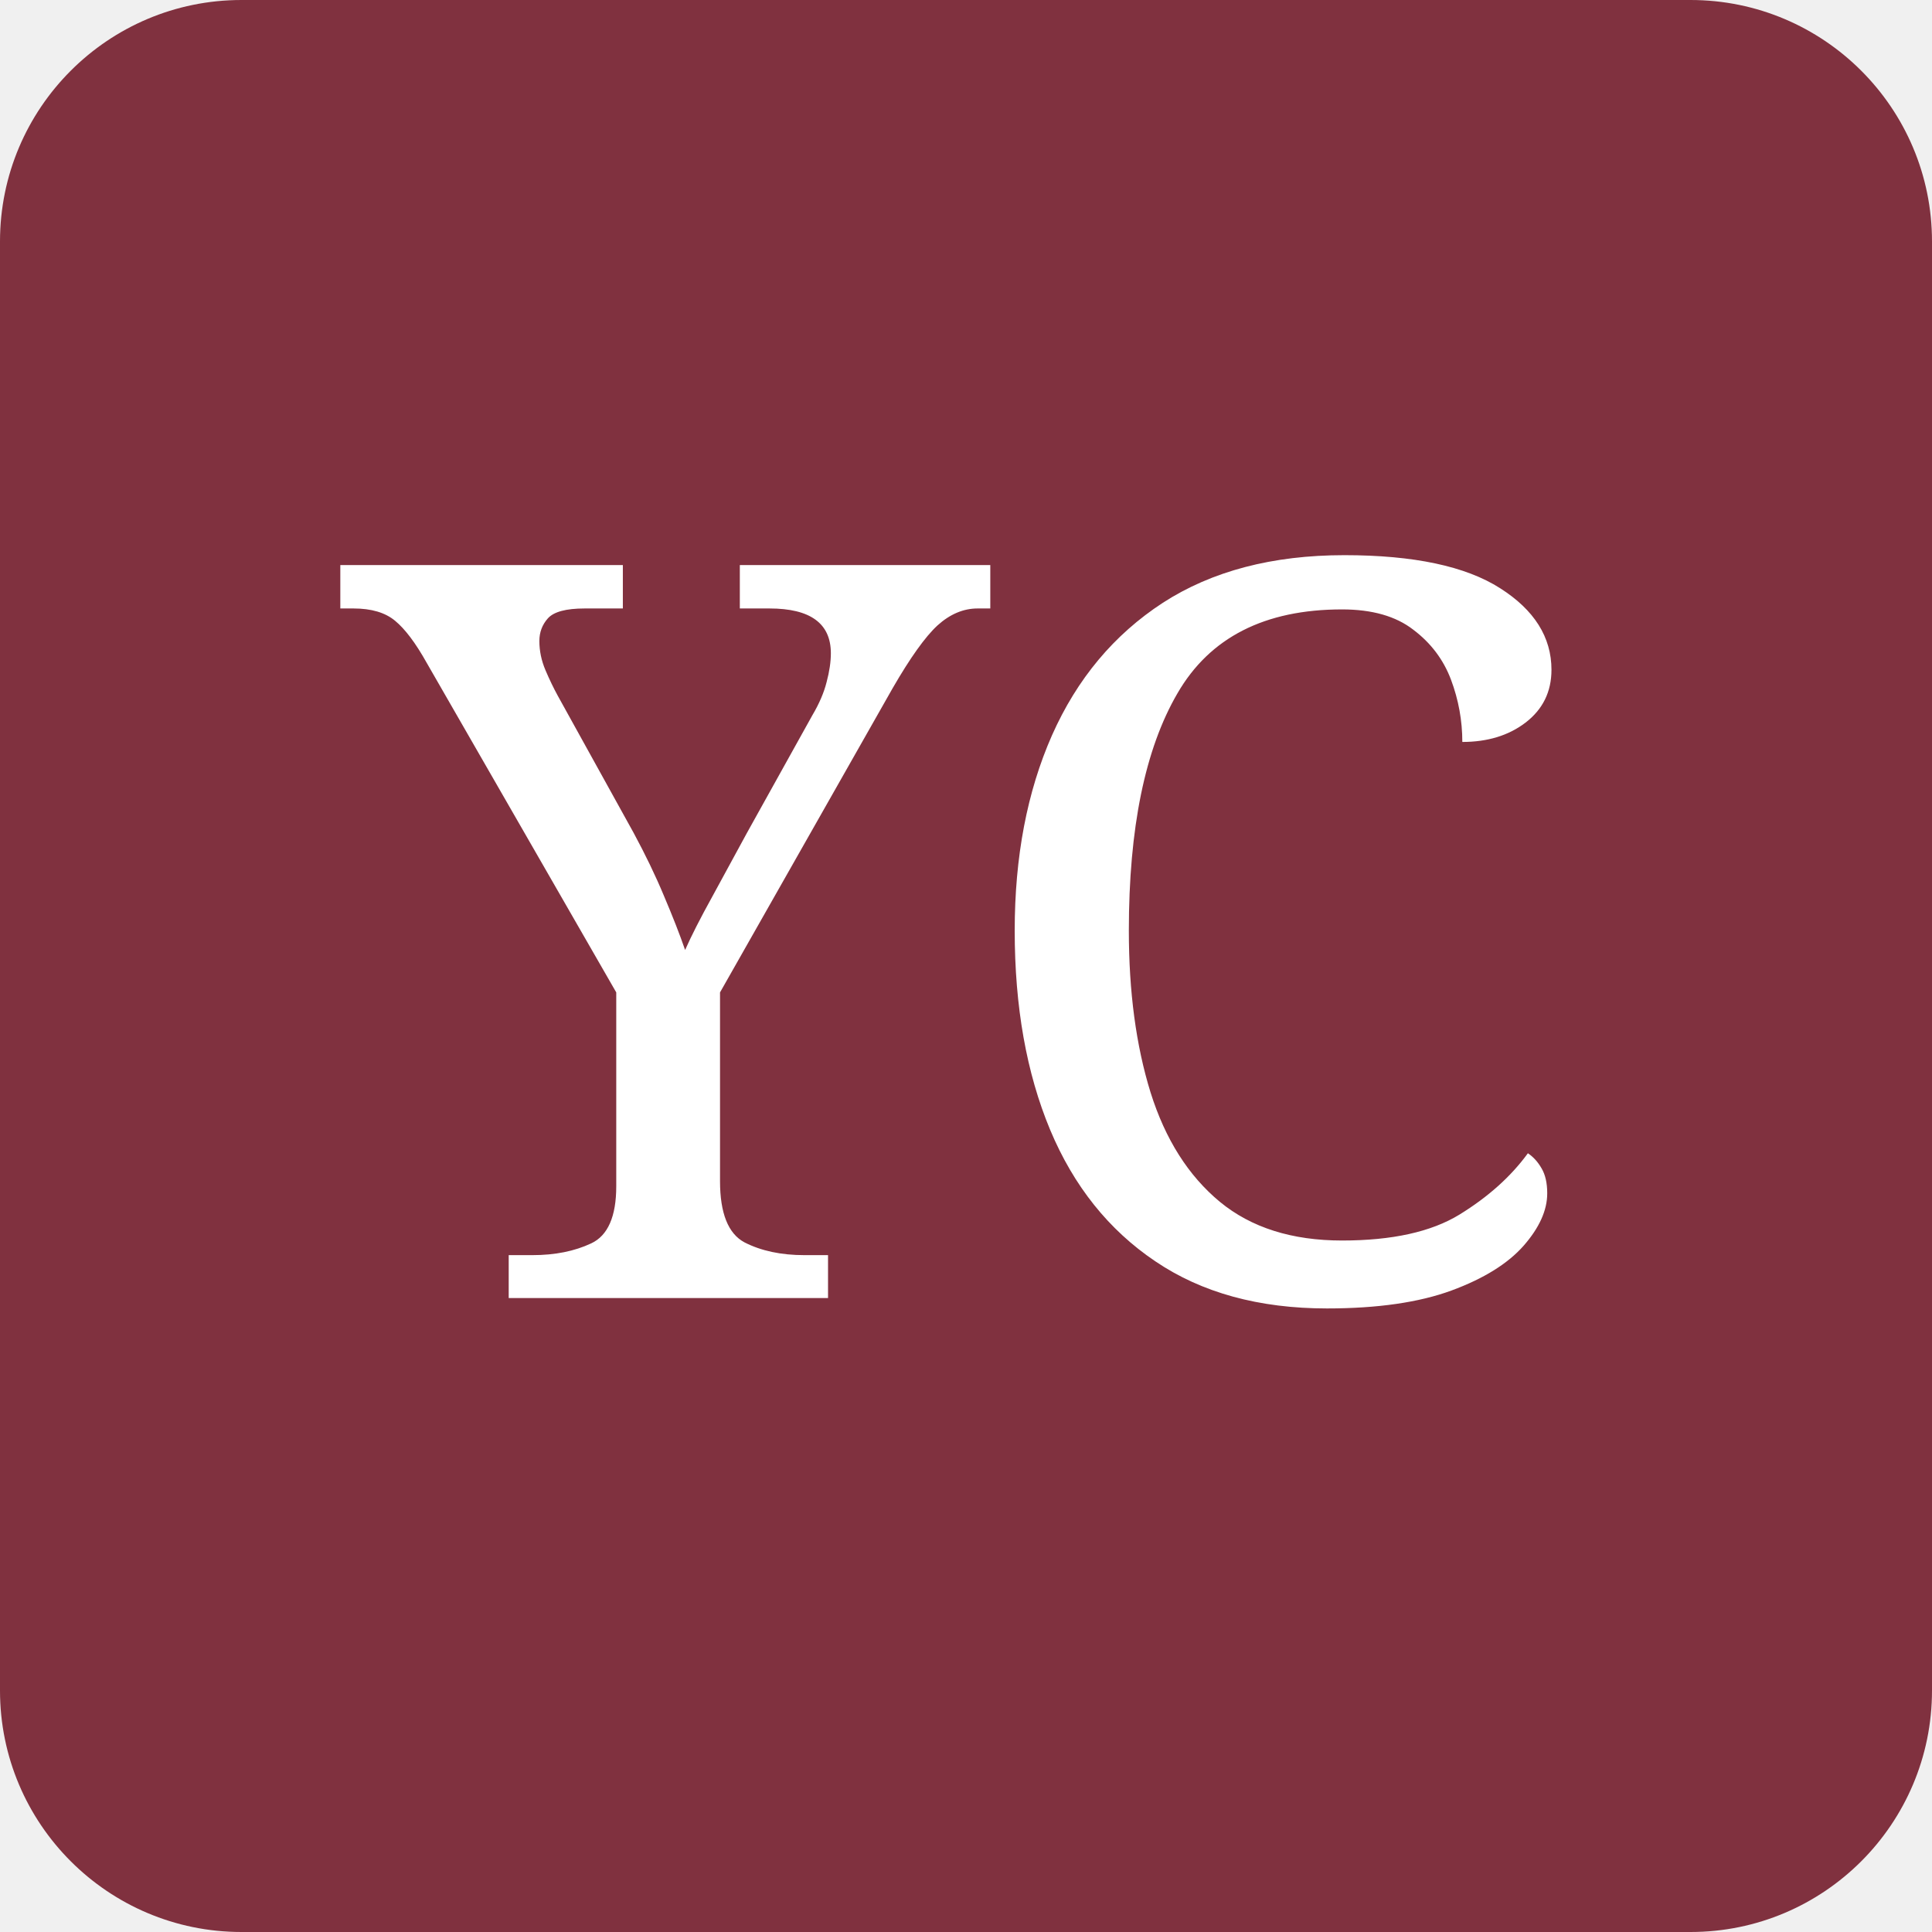
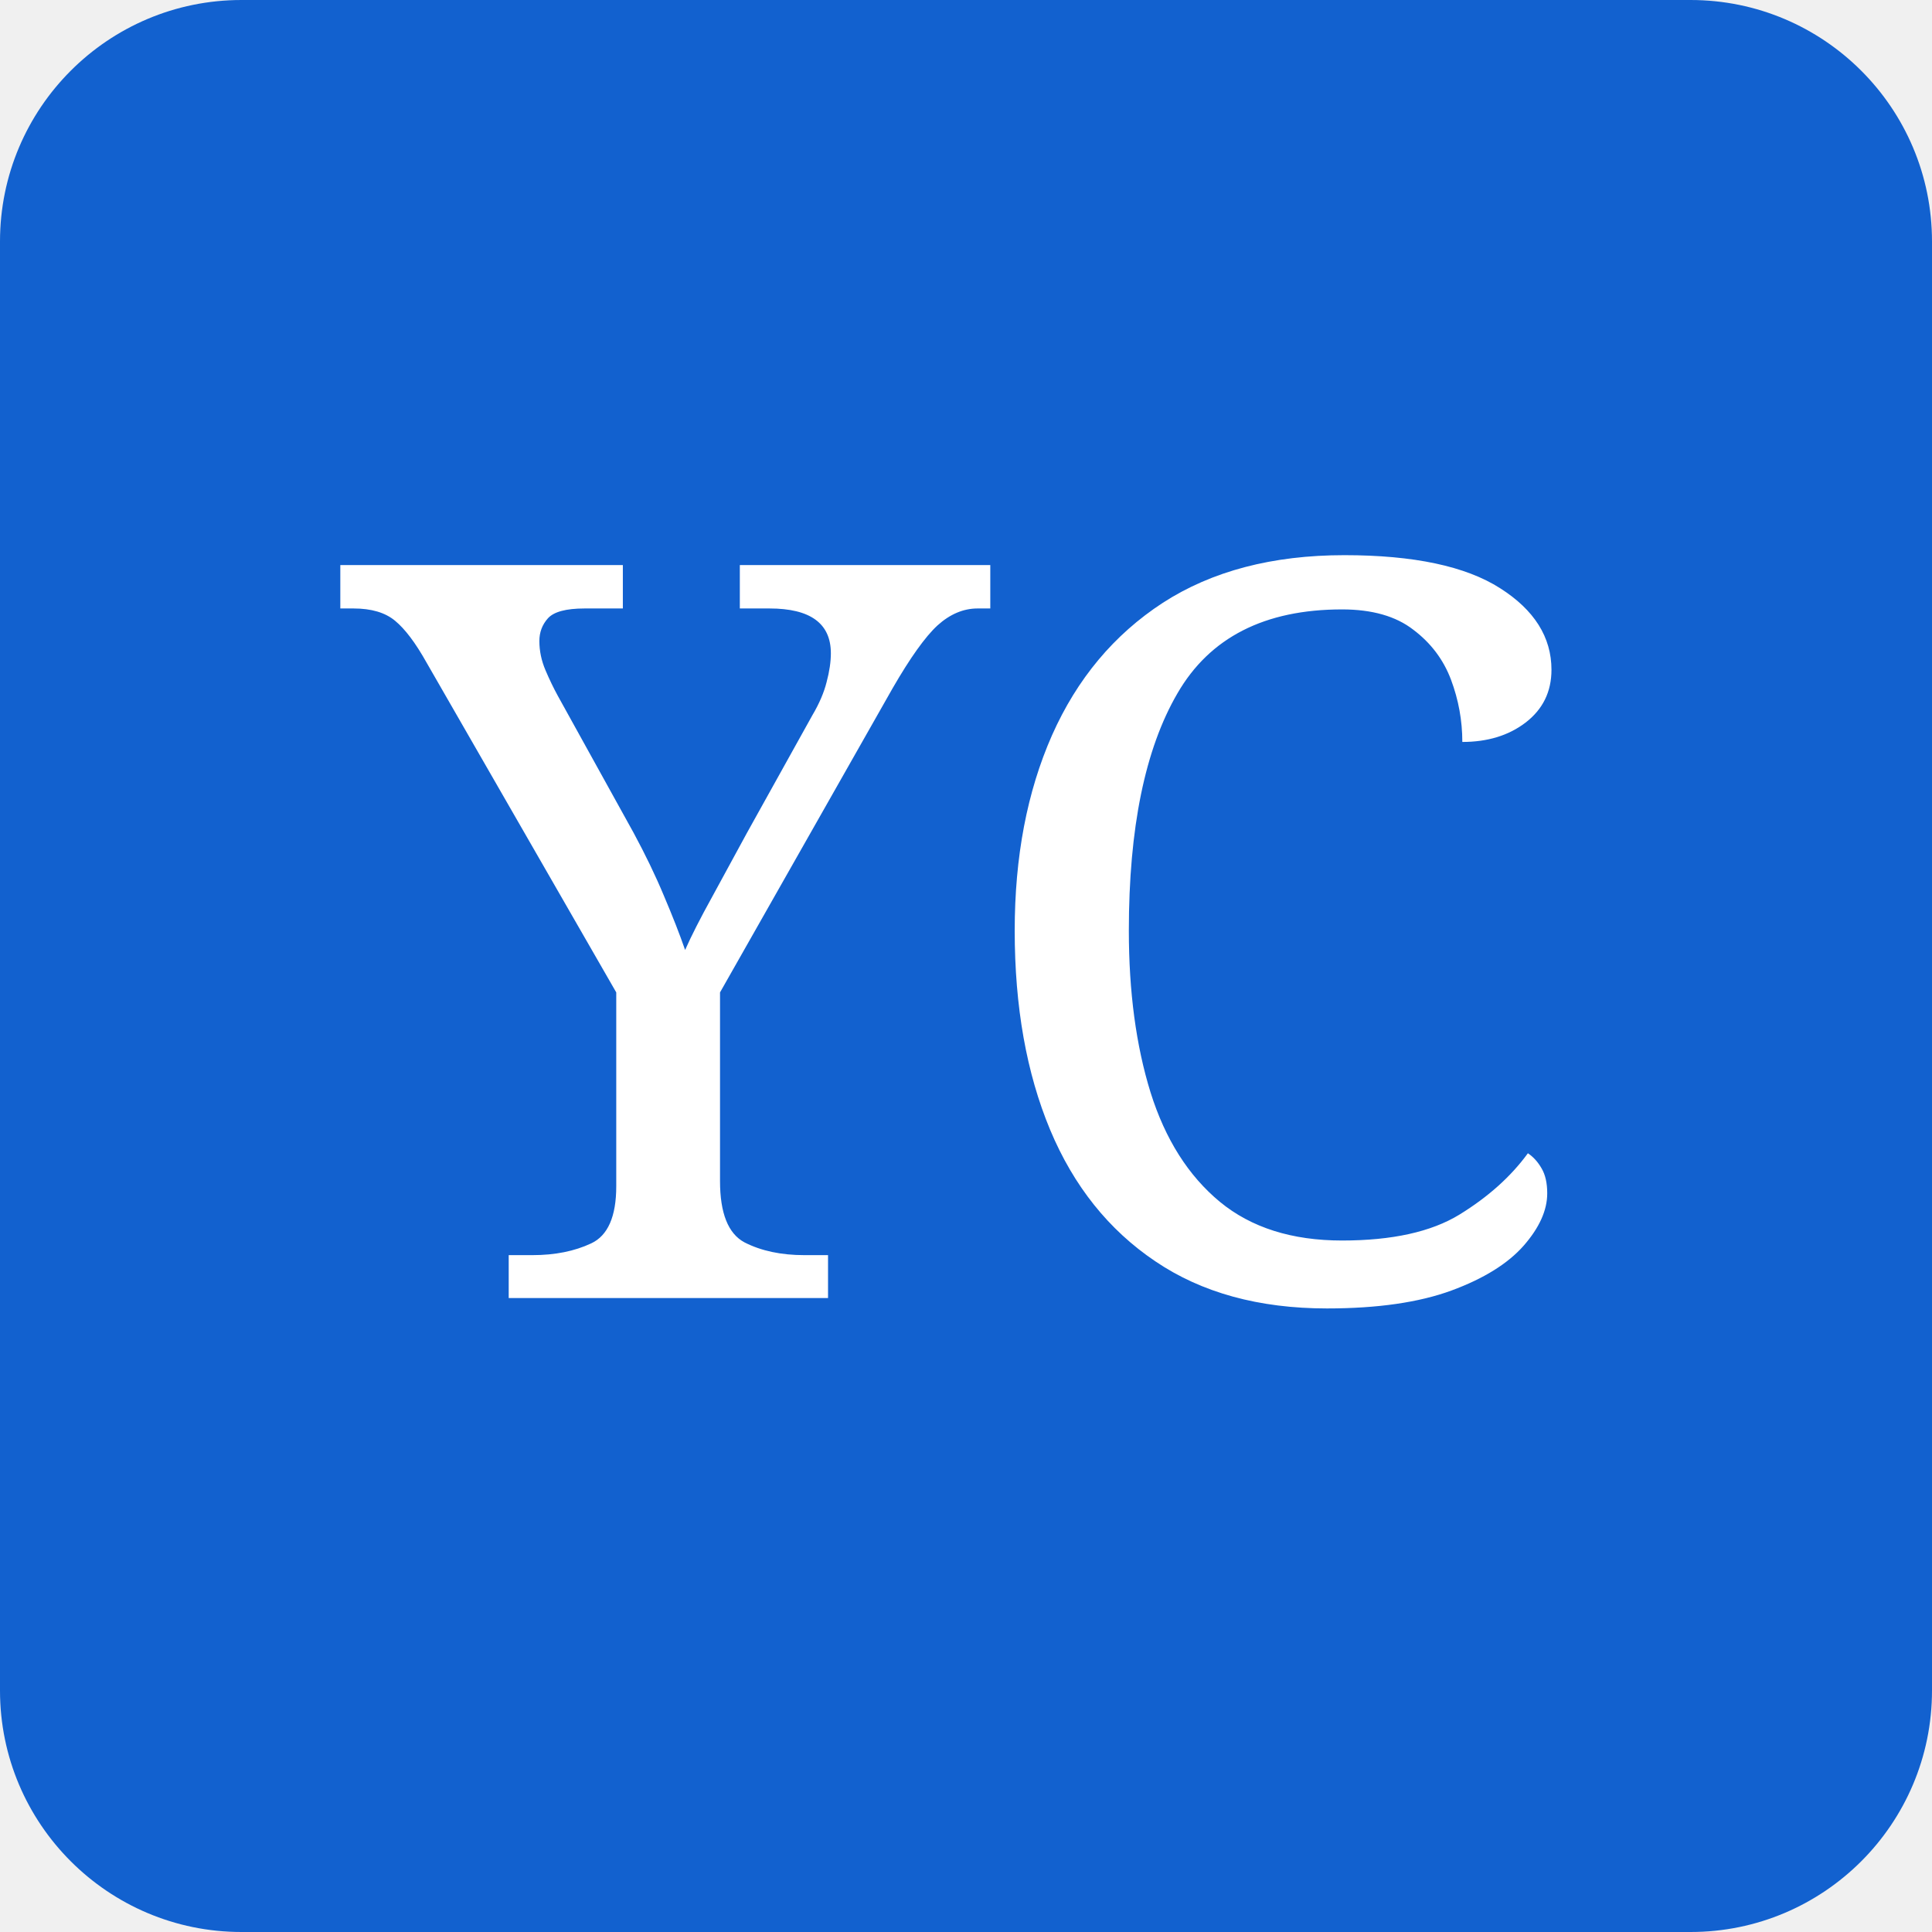
<svg xmlns="http://www.w3.org/2000/svg" viewBox="0 0 64 64">
-   <rect width="64" height="64" rx="8" fill="#80313f" />
+   <rect width="64" height="64" rx="8" fill="#1261cf" />
  <text x="32" y="43" text-anchor="middle" font-family="Georgia,serif" font-size="34" fill="white">YC</text>
</svg>
